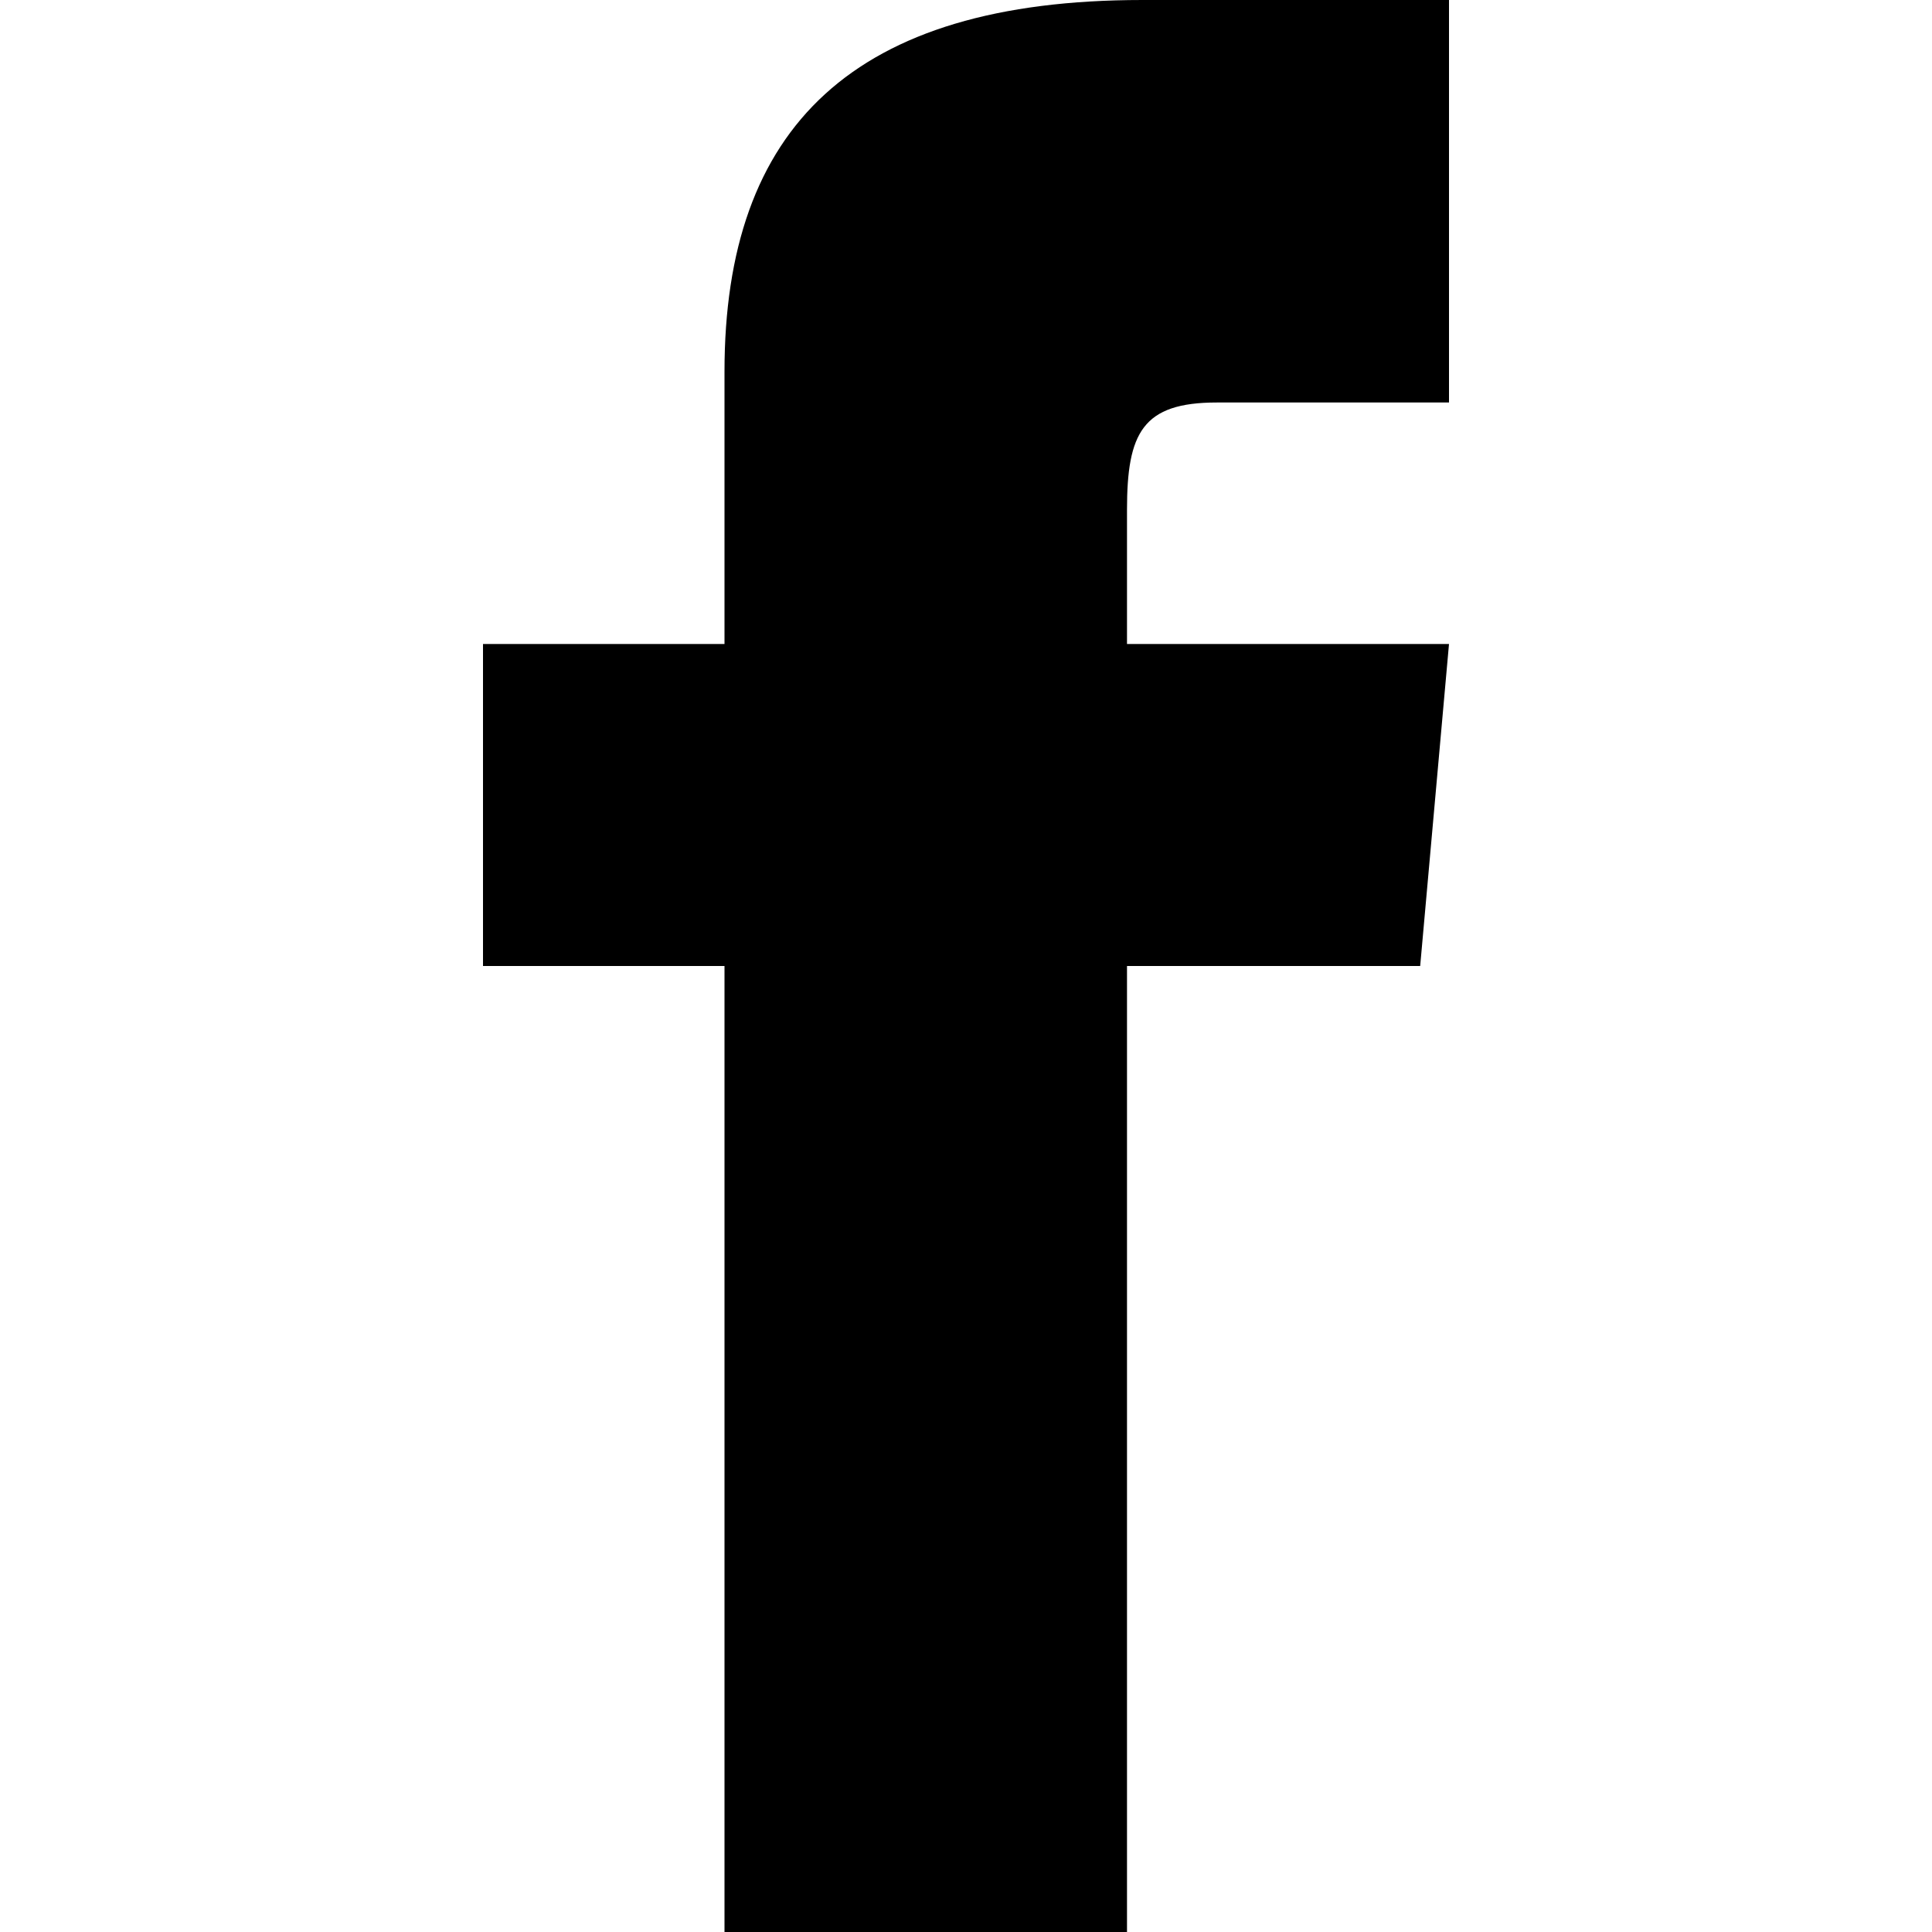
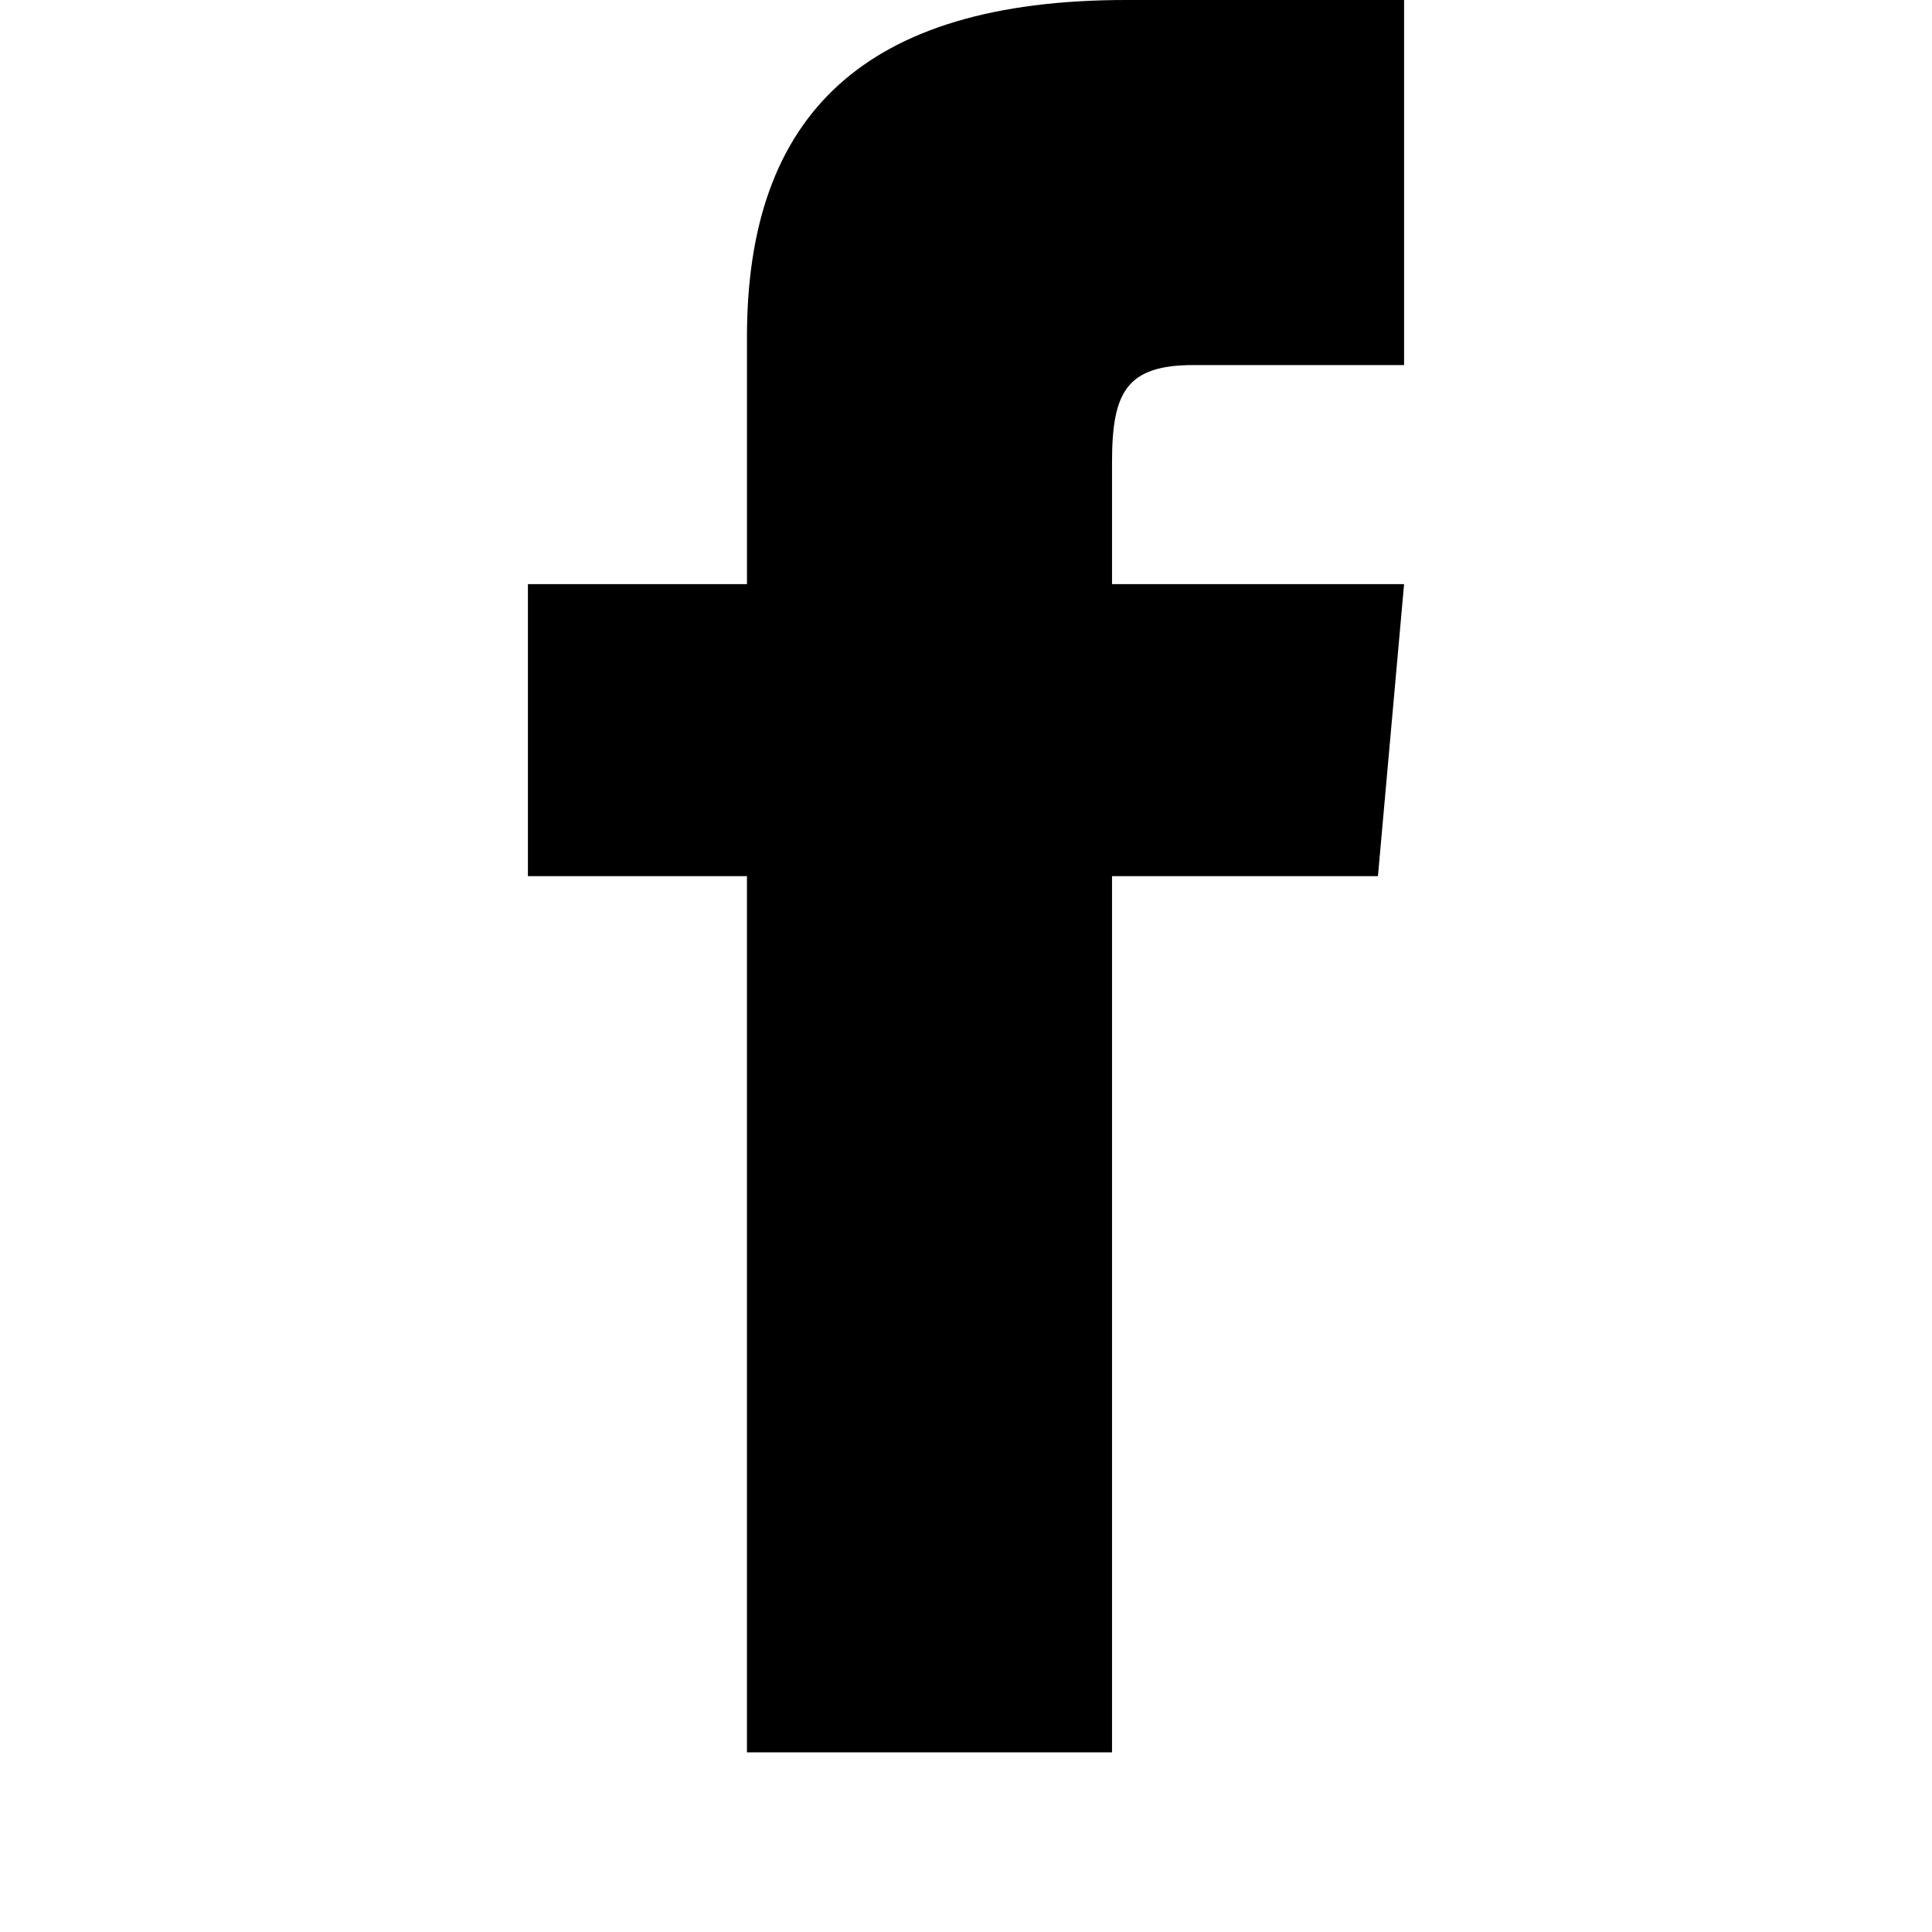
- <svg xmlns="http://www.w3.org/2000/svg" viewBox="0 0 24 24">
-   <path d="M9 8h-3v4h3v12h5v-12h3.642l.358-4h-4v-1.667c0-.955.192-1.333 1.115-1.333h2.885v-5h-3.808c-3.596 0-5.192 1.583-5.192 4.615v3.385z" />
+ <svg xmlns="http://www.w3.org/2000/svg" version="1.1" id="Layer_1" x="0px" y="0px" width="500px" height="500px" viewBox="0 0 500 500" enable-background="new 0 0 500 500" xml:space="preserve">
+   <path d="M193.312,151.167h-56.688v75.583h56.688V453.5h94.479V226.75h68.818l6.766-75.583h-75.584v-31.5  c0-18.045,3.628-25.188,21.07-25.188h54.514V0h-71.956c-67.949,0-98.106,29.912-98.106,87.205V151.167z" />
</svg>
